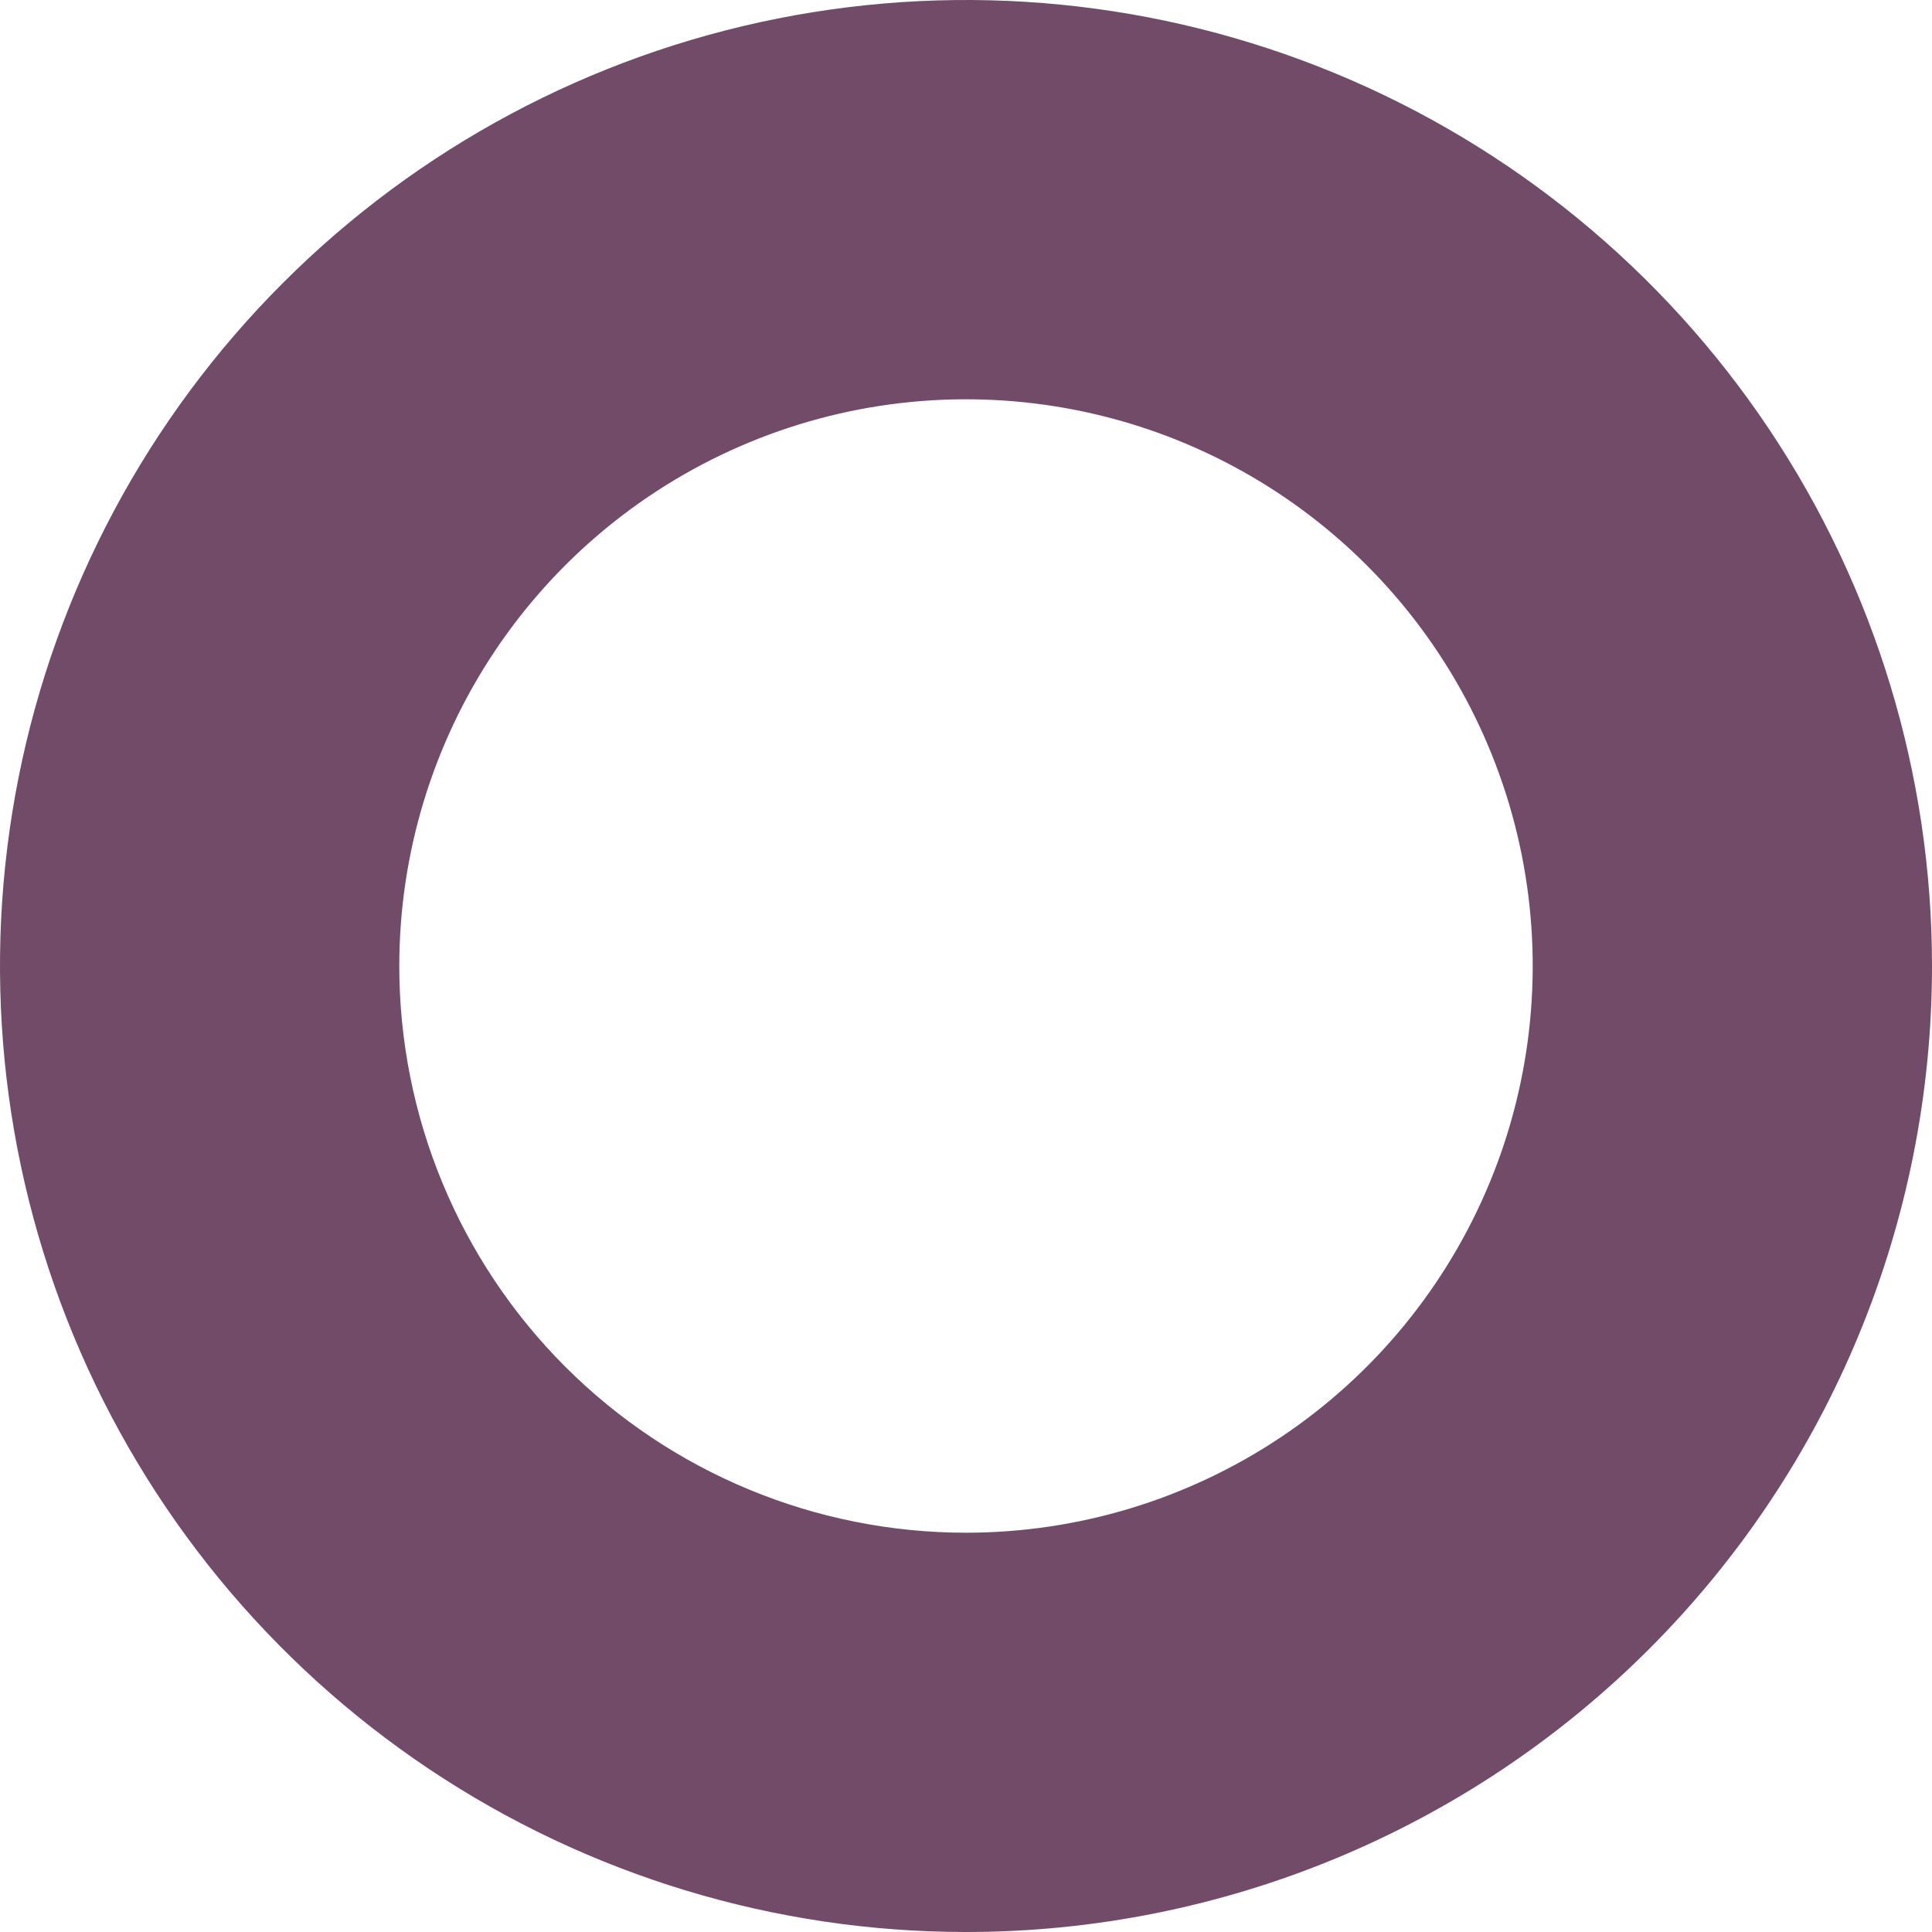
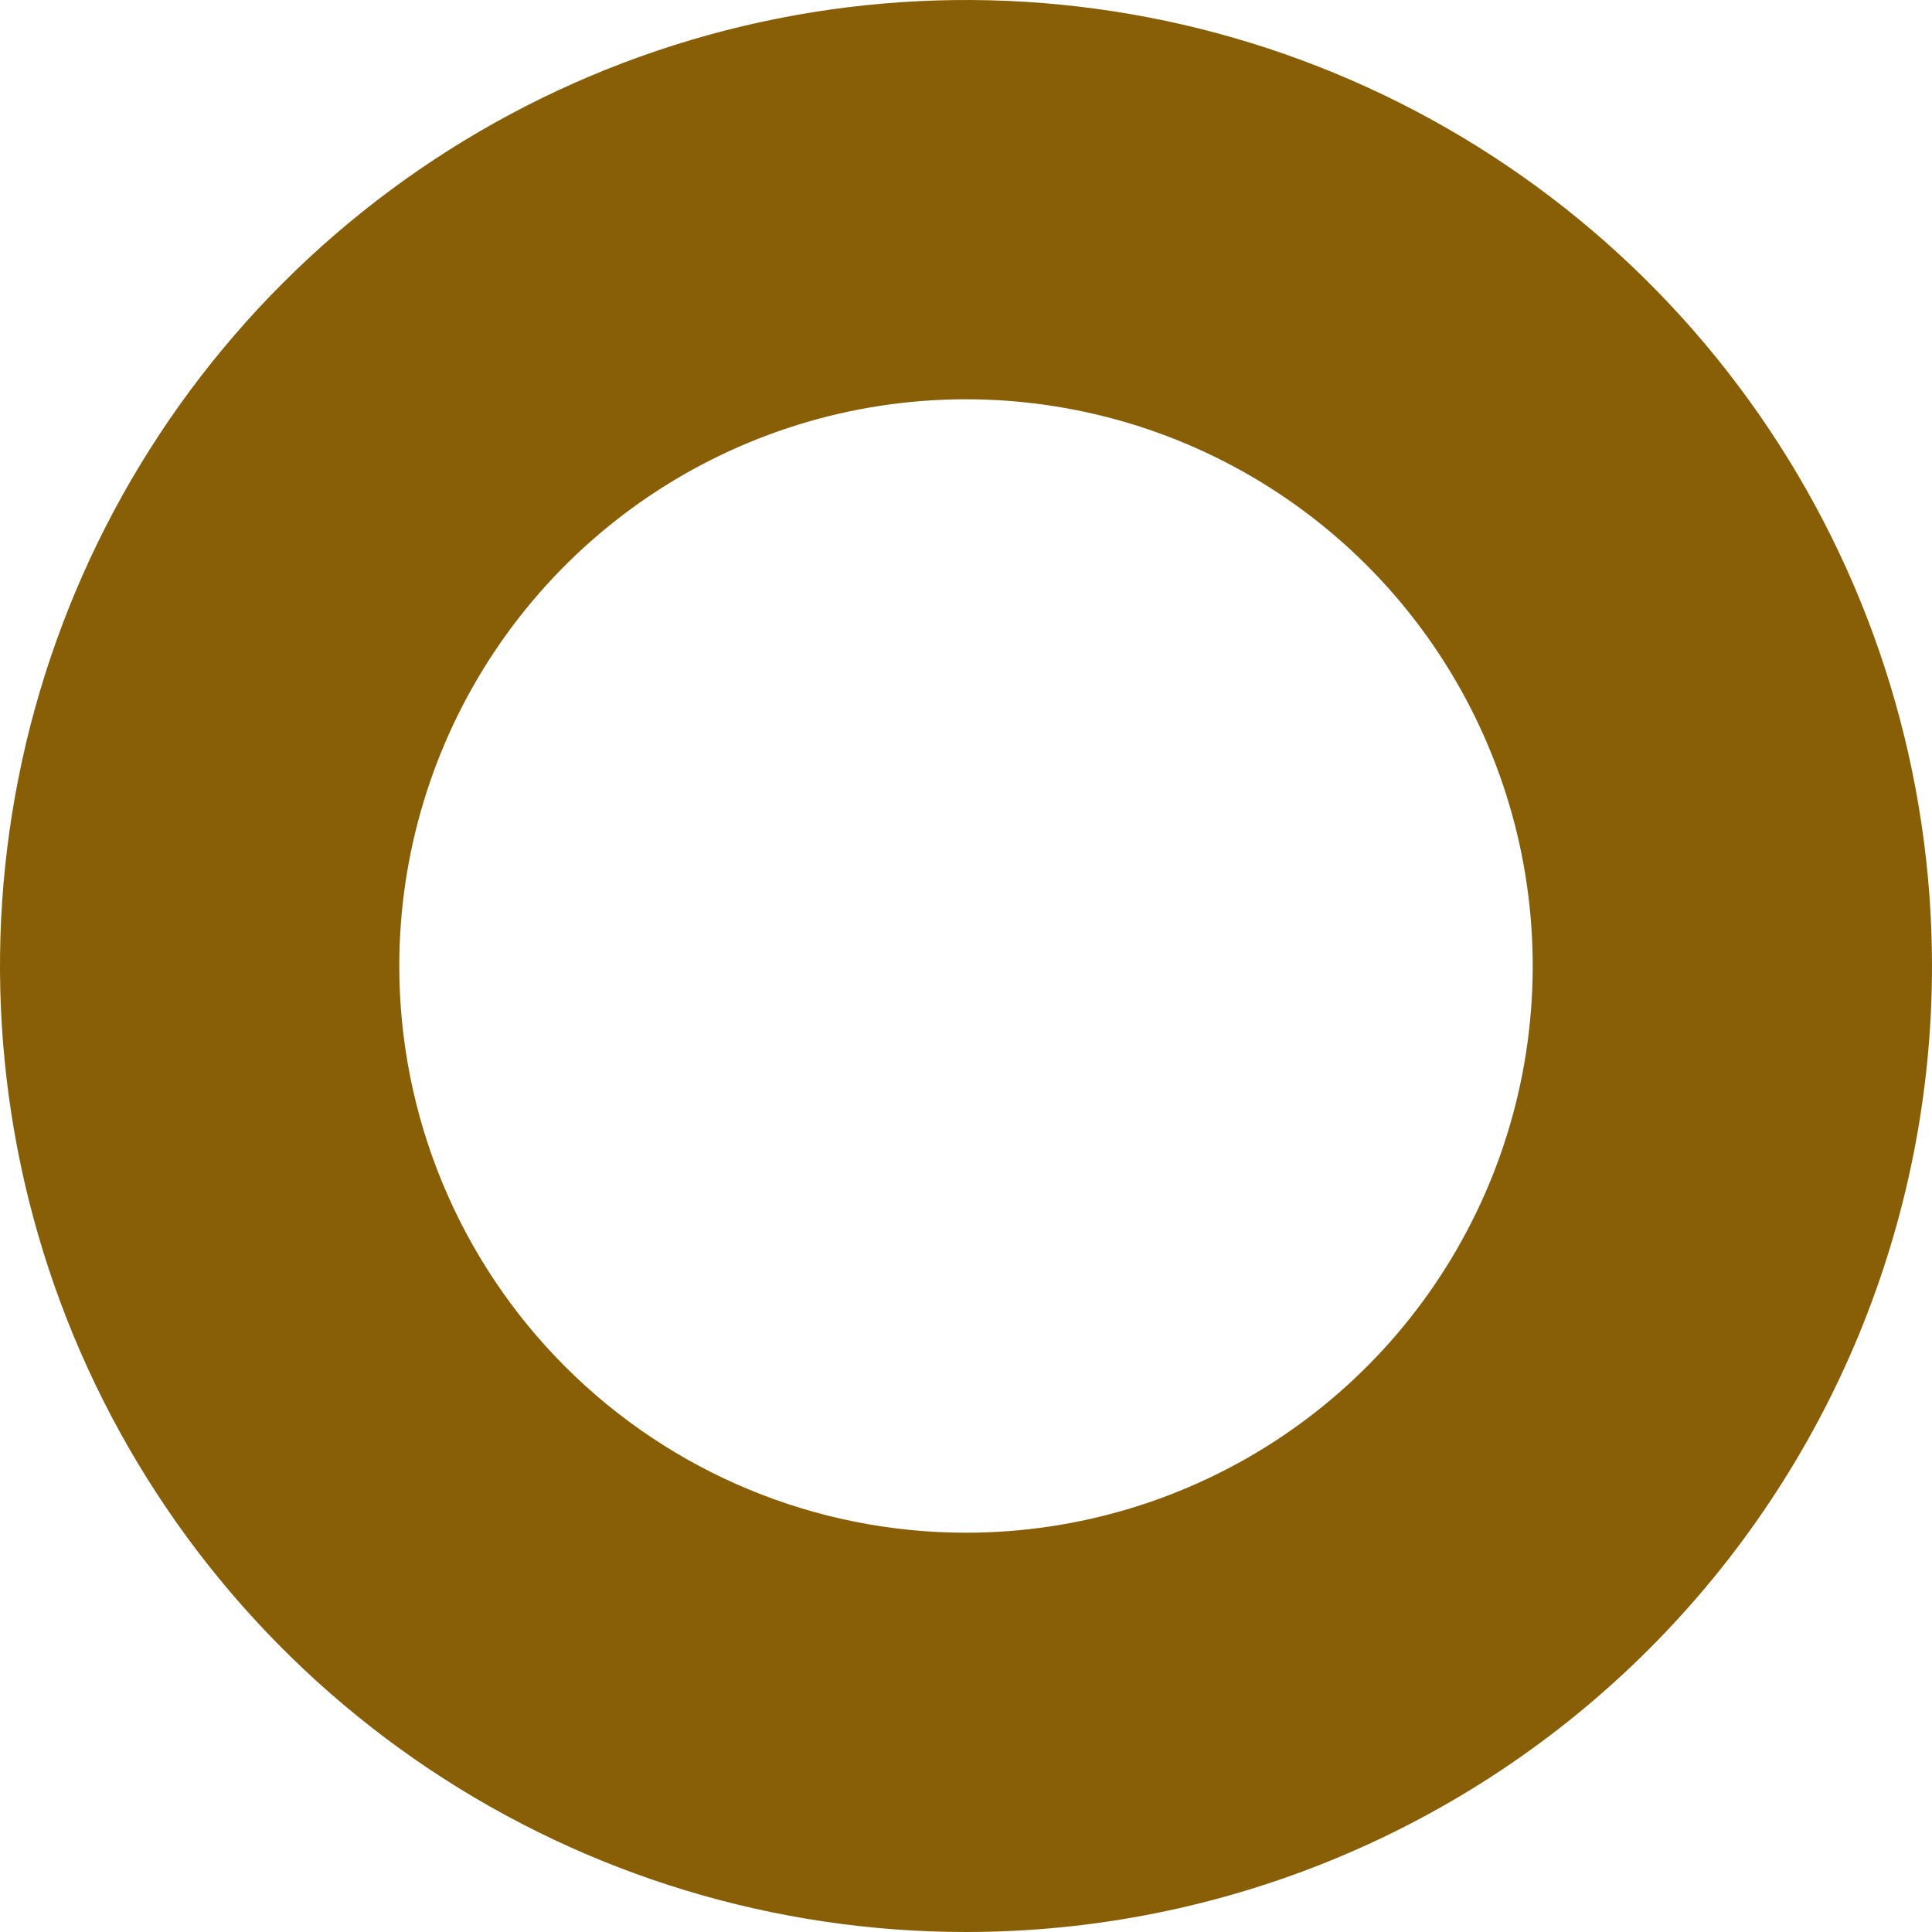
<svg xmlns="http://www.w3.org/2000/svg" width="150" height="150" viewBox="0 0 150 150" fill="none">
  <rect width="150" height="150" fill="white" />
-   <path d="M75 150C60.166 150 45.666 145.601 33.332 137.36C20.999 129.119 11.386 117.406 5.709 103.701C0.032 89.997 -1.453 74.917 1.441 60.368C4.335 45.82 11.478 32.456 21.967 21.967C32.456 11.478 45.82 4.335 60.368 1.441C74.917 -1.453 89.997 0.032 103.701 5.709C117.406 11.386 129.119 20.999 137.36 33.332C145.601 45.666 150 60.166 150 75C150 94.891 142.098 113.968 128.033 128.033C113.968 142.098 94.891 150 75 150V150ZM75 119C83.702 119 92.209 116.419 99.445 111.585C106.681 106.75 112.32 99.878 115.651 91.838C118.981 83.798 119.852 74.951 118.155 66.416C116.457 57.881 112.266 50.041 106.113 43.887C99.959 37.734 92.119 33.543 83.584 31.846C75.049 30.148 66.202 31.019 58.162 34.349C50.122 37.68 43.25 43.319 38.415 50.555C33.581 57.791 31 66.298 31 75C31 86.67 35.636 97.861 43.887 106.113C52.139 114.364 63.331 119 75 119V119Z" fill="#714B67" />
+   <path d="M75 150C60.166 150 45.666 145.601 33.332 137.36C20.999 129.119 11.386 117.406 5.709 103.701C0.032 89.997 -1.453 74.917 1.441 60.368C4.335 45.82 11.478 32.456 21.967 21.967C32.456 11.478 45.82 4.335 60.368 1.441C74.917 -1.453 89.997 0.032 103.701 5.709C117.406 11.386 129.119 20.999 137.36 33.332C145.601 45.666 150 60.166 150 75C150 94.891 142.098 113.968 128.033 128.033C113.968 142.098 94.891 150 75 150V150ZM75 119C83.702 119 92.209 116.419 99.445 111.585C106.681 106.75 112.32 99.878 115.651 91.838C118.981 83.798 119.852 74.951 118.155 66.416C116.457 57.881 112.266 50.041 106.113 43.887C99.959 37.734 92.119 33.543 83.584 31.846C75.049 30.148 66.202 31.019 58.162 34.349C50.122 37.68 43.25 43.319 38.415 50.555C33.581 57.791 31 66.298 31 75C31 86.67 35.636 97.861 43.887 106.113C52.139 114.364 63.331 119 75 119V119Z" fill="#885F07" />
</svg>
